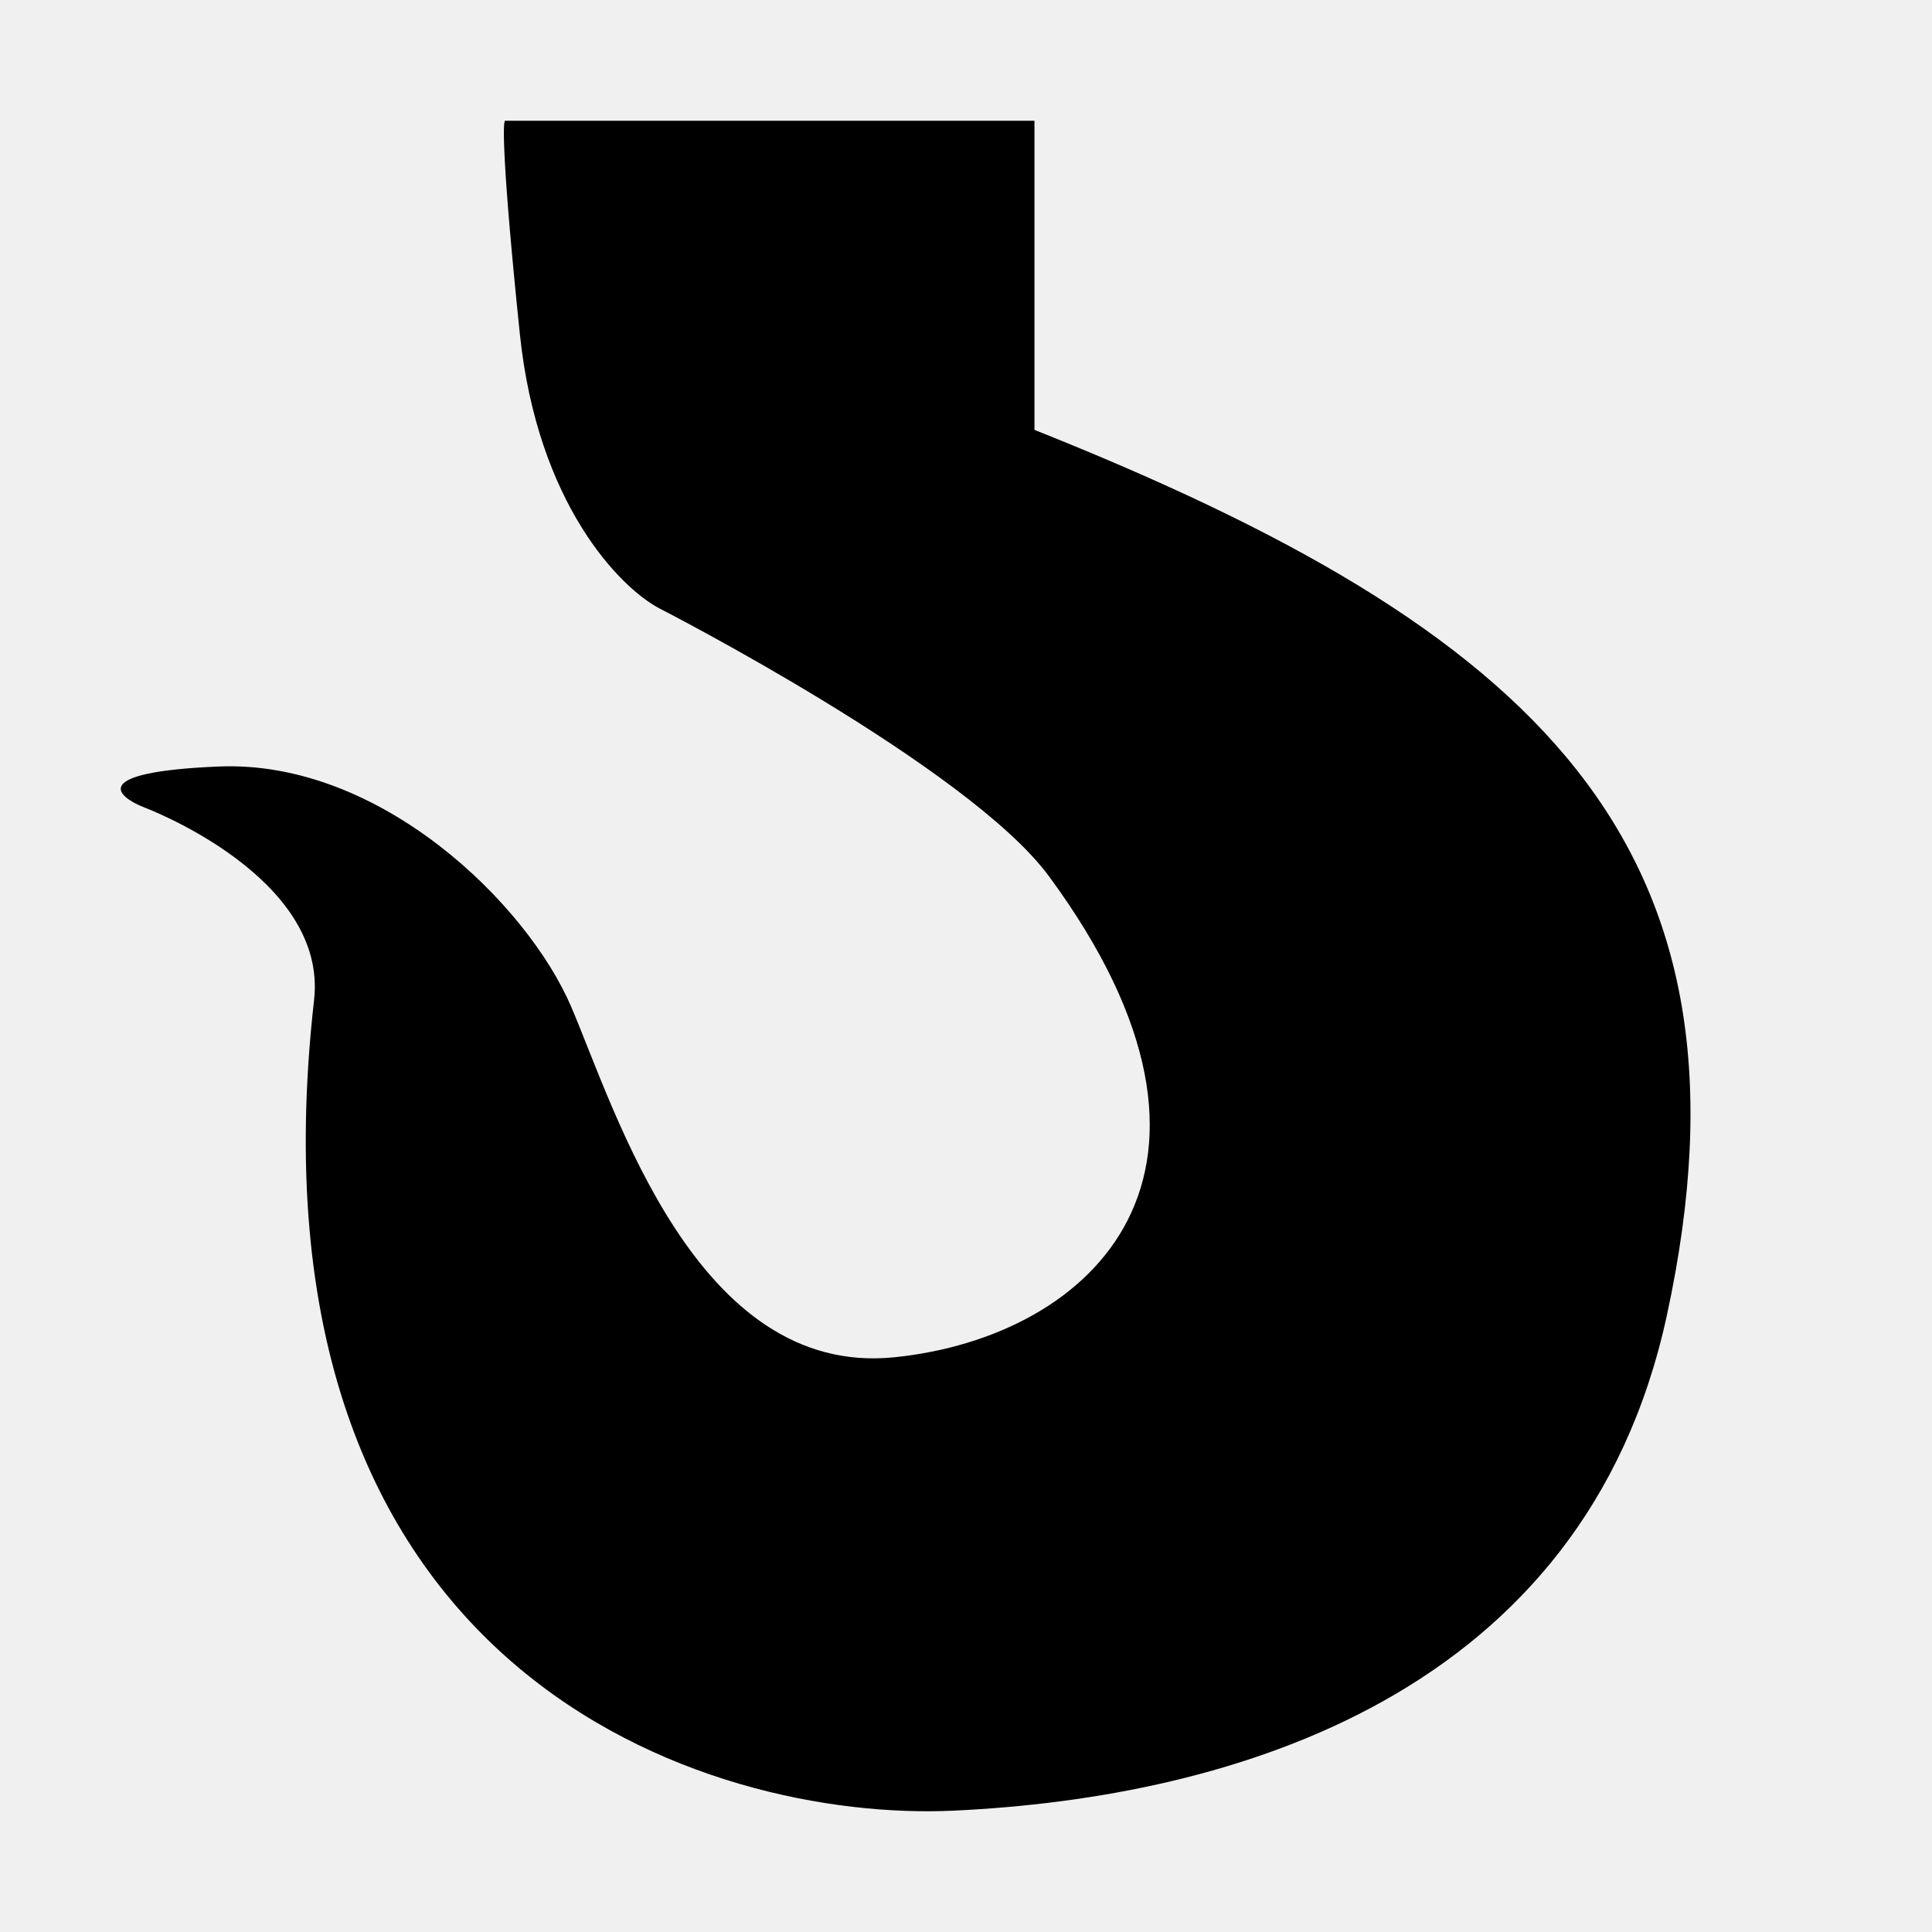
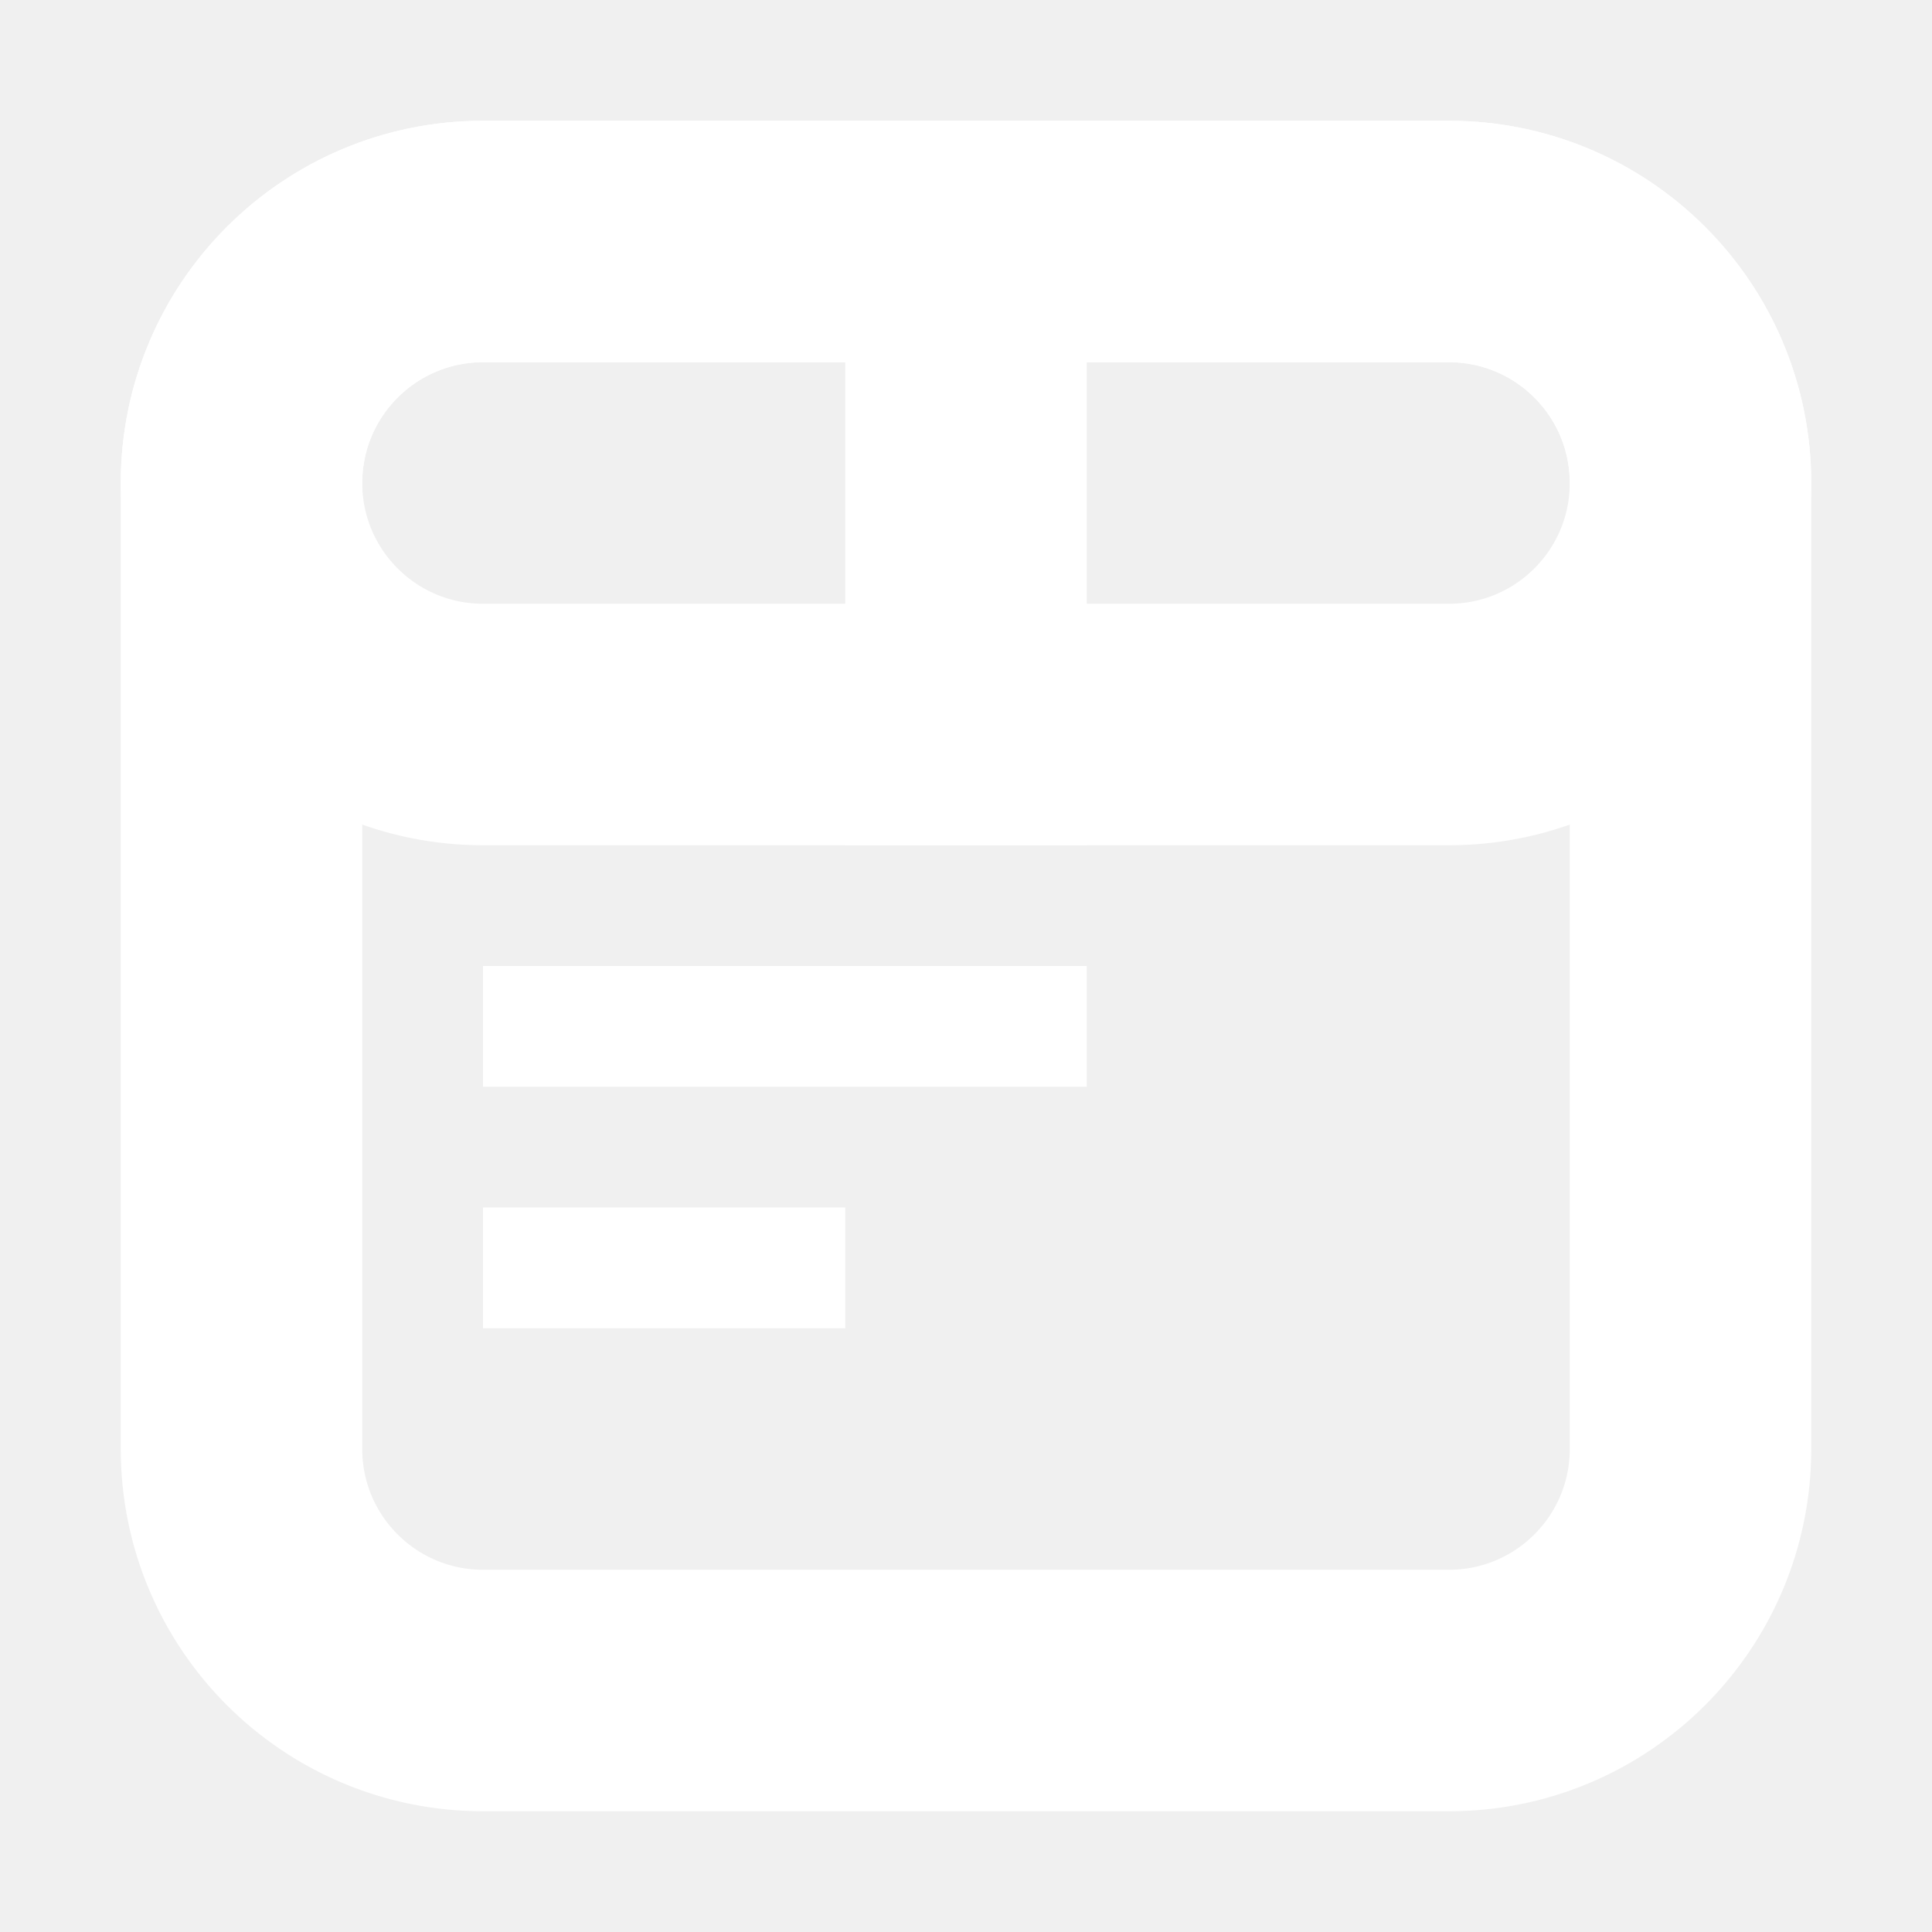
<svg xmlns="http://www.w3.org/2000/svg" width="16" height="16" viewBox="0 0 16 16" fill="none">
-   <path d="M13.803 10.899C13.121 14.039 10.211 14.887 7.898 14.995C5.868 15.09 1.967 13.88 2.601 8.282C2.717 7.258 1.2 6.689 1.2 6.689C0.957 6.594 0.737 6.393 1.809 6.348C3.148 6.291 4.366 7.485 4.731 8.339C5.096 9.192 5.766 11.411 7.41 11.24C9.054 11.07 10.487 9.703 8.688 7.258C8.019 6.348 5.462 5.039 5.462 5.039C5.137 4.869 4.451 4.175 4.305 2.764C4.159 1.353 4.163 1 4.183 1H8.567V3.56C12.707 5.21 14.656 6.973 13.803 10.899Z" fill="black" />
+   <rect x="4" y="8" width="5" height="1" fill="white" />
+   <rect x="4" y="10" width="3" height="1" fill="white" />
+   <rect x="2" y="2" width="12" height="12" rx="2" stroke="white" stroke-width="2" />
+   <rect x="2" y="2" width="12" height="4" rx="2" stroke="white" stroke-width="2" />
+   <rect x="7" y="3" width="2" height="4" fill="white" />
</svg>
